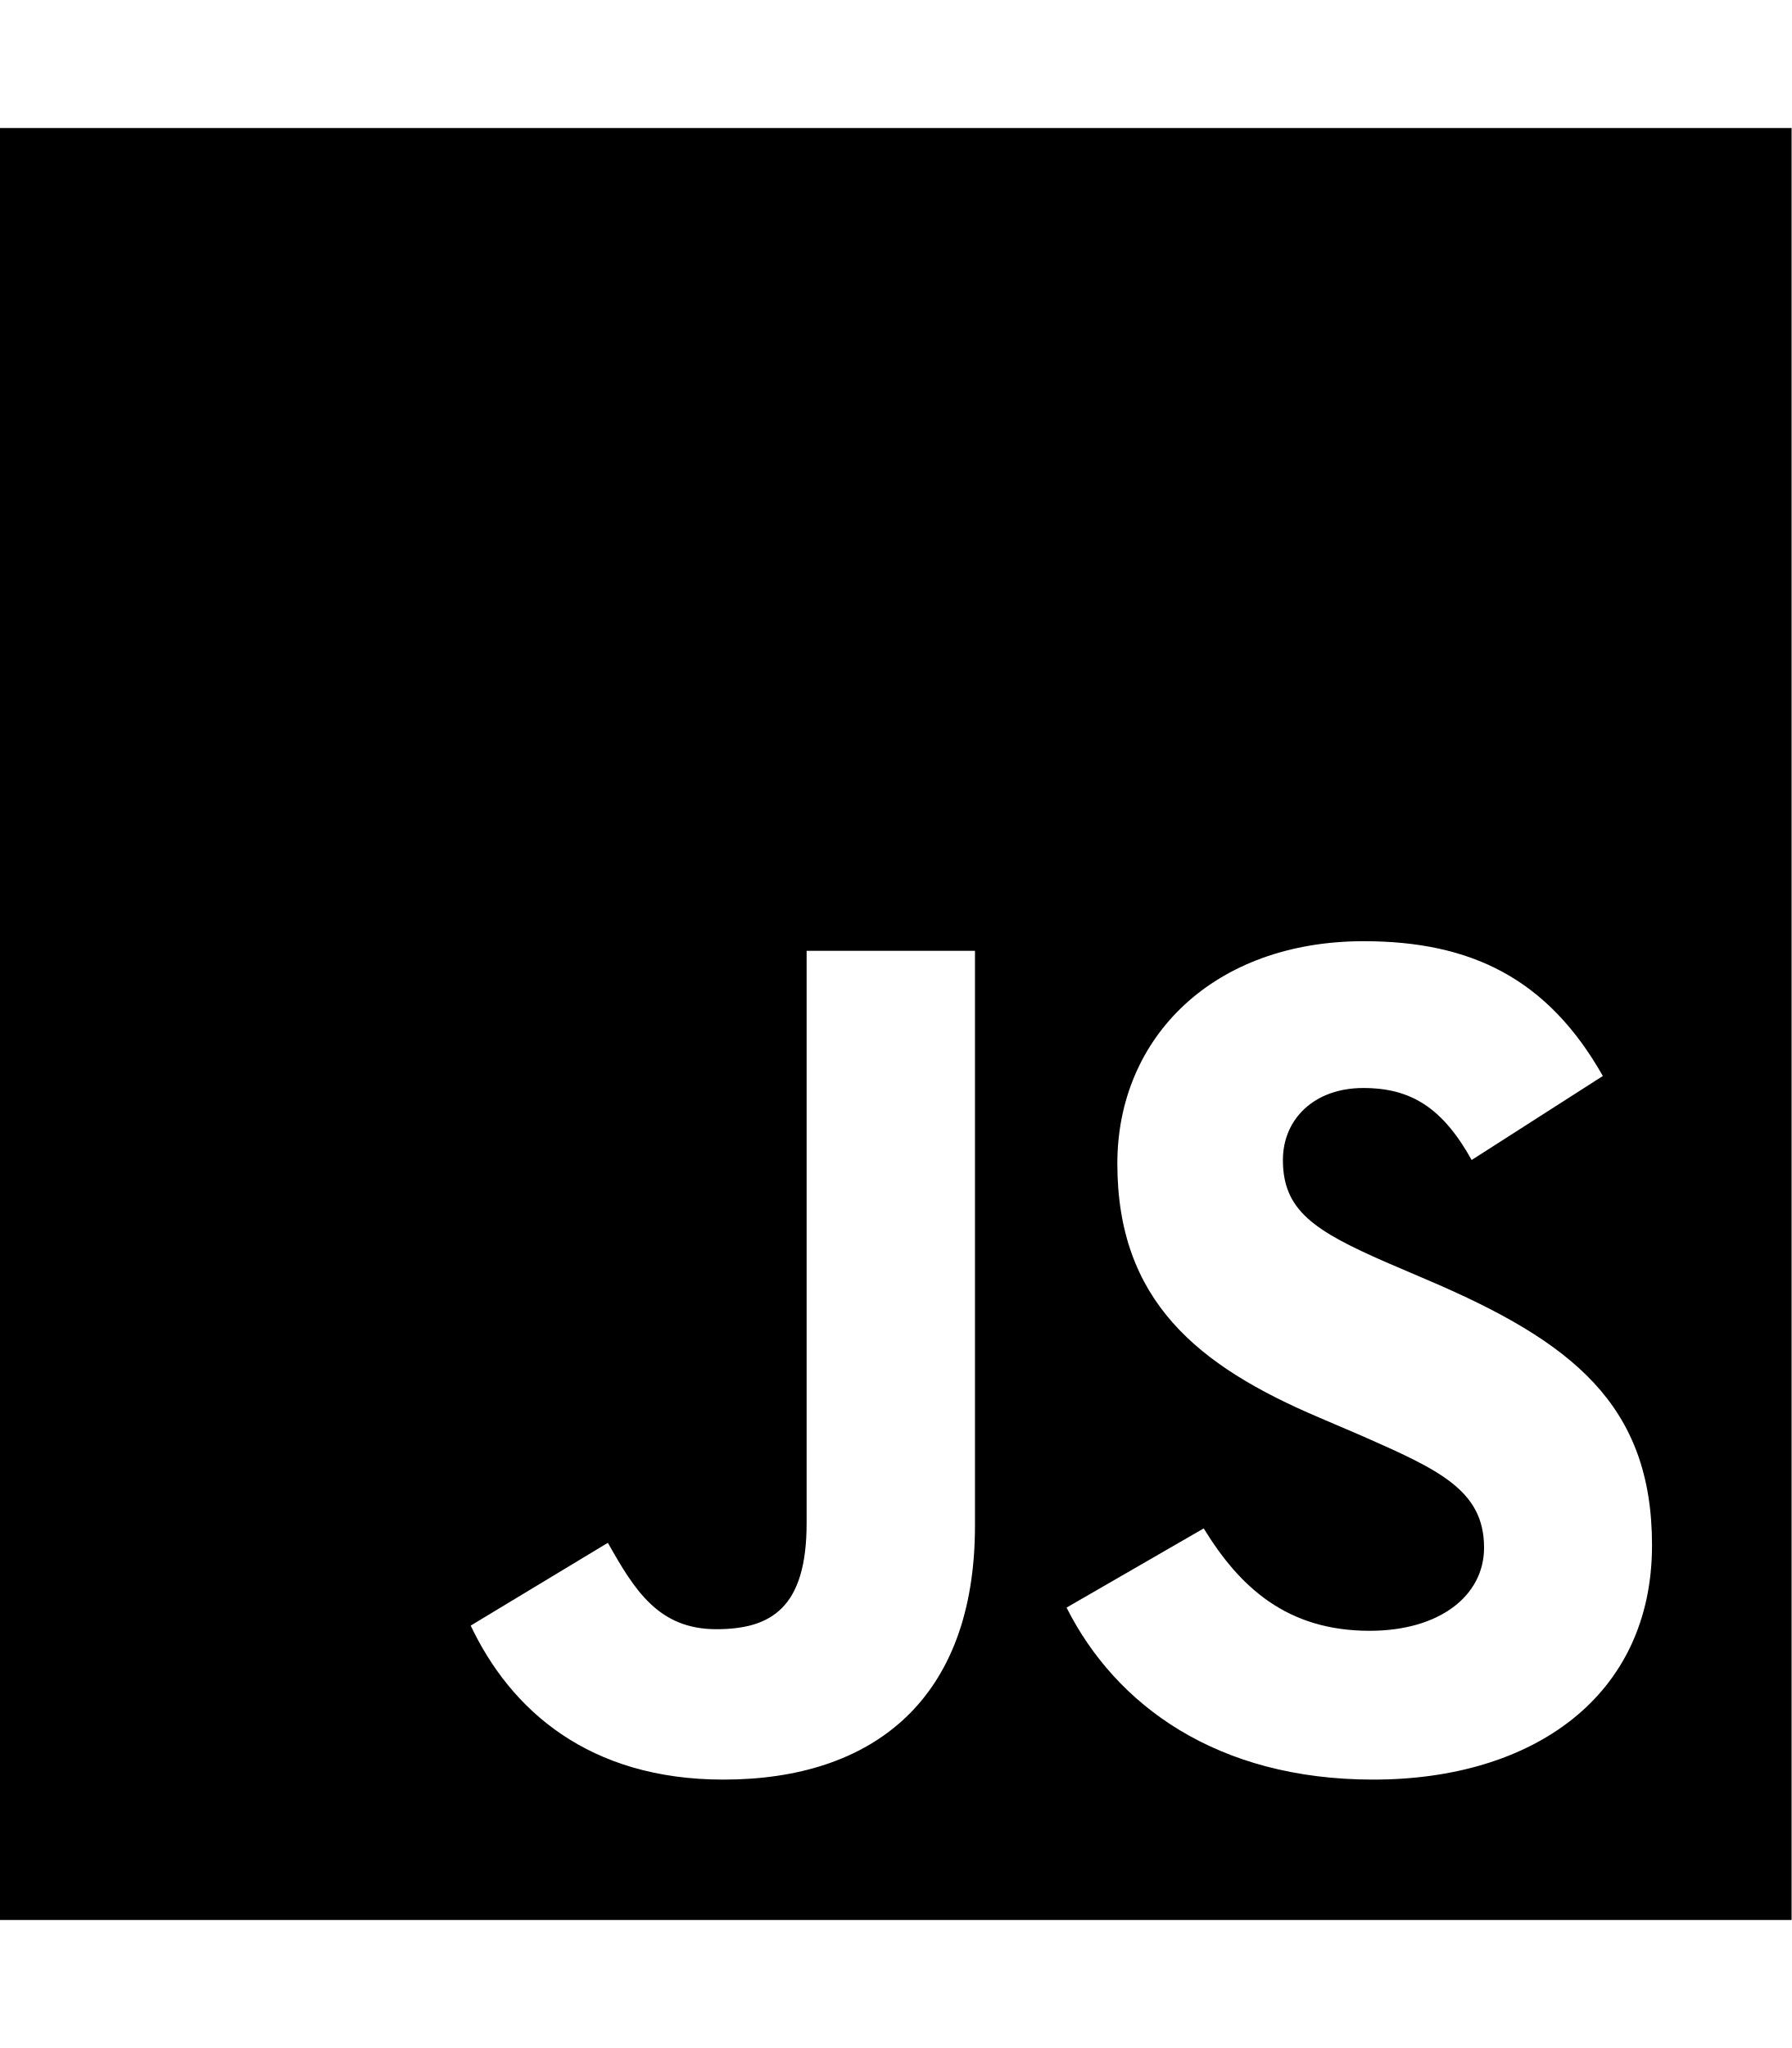
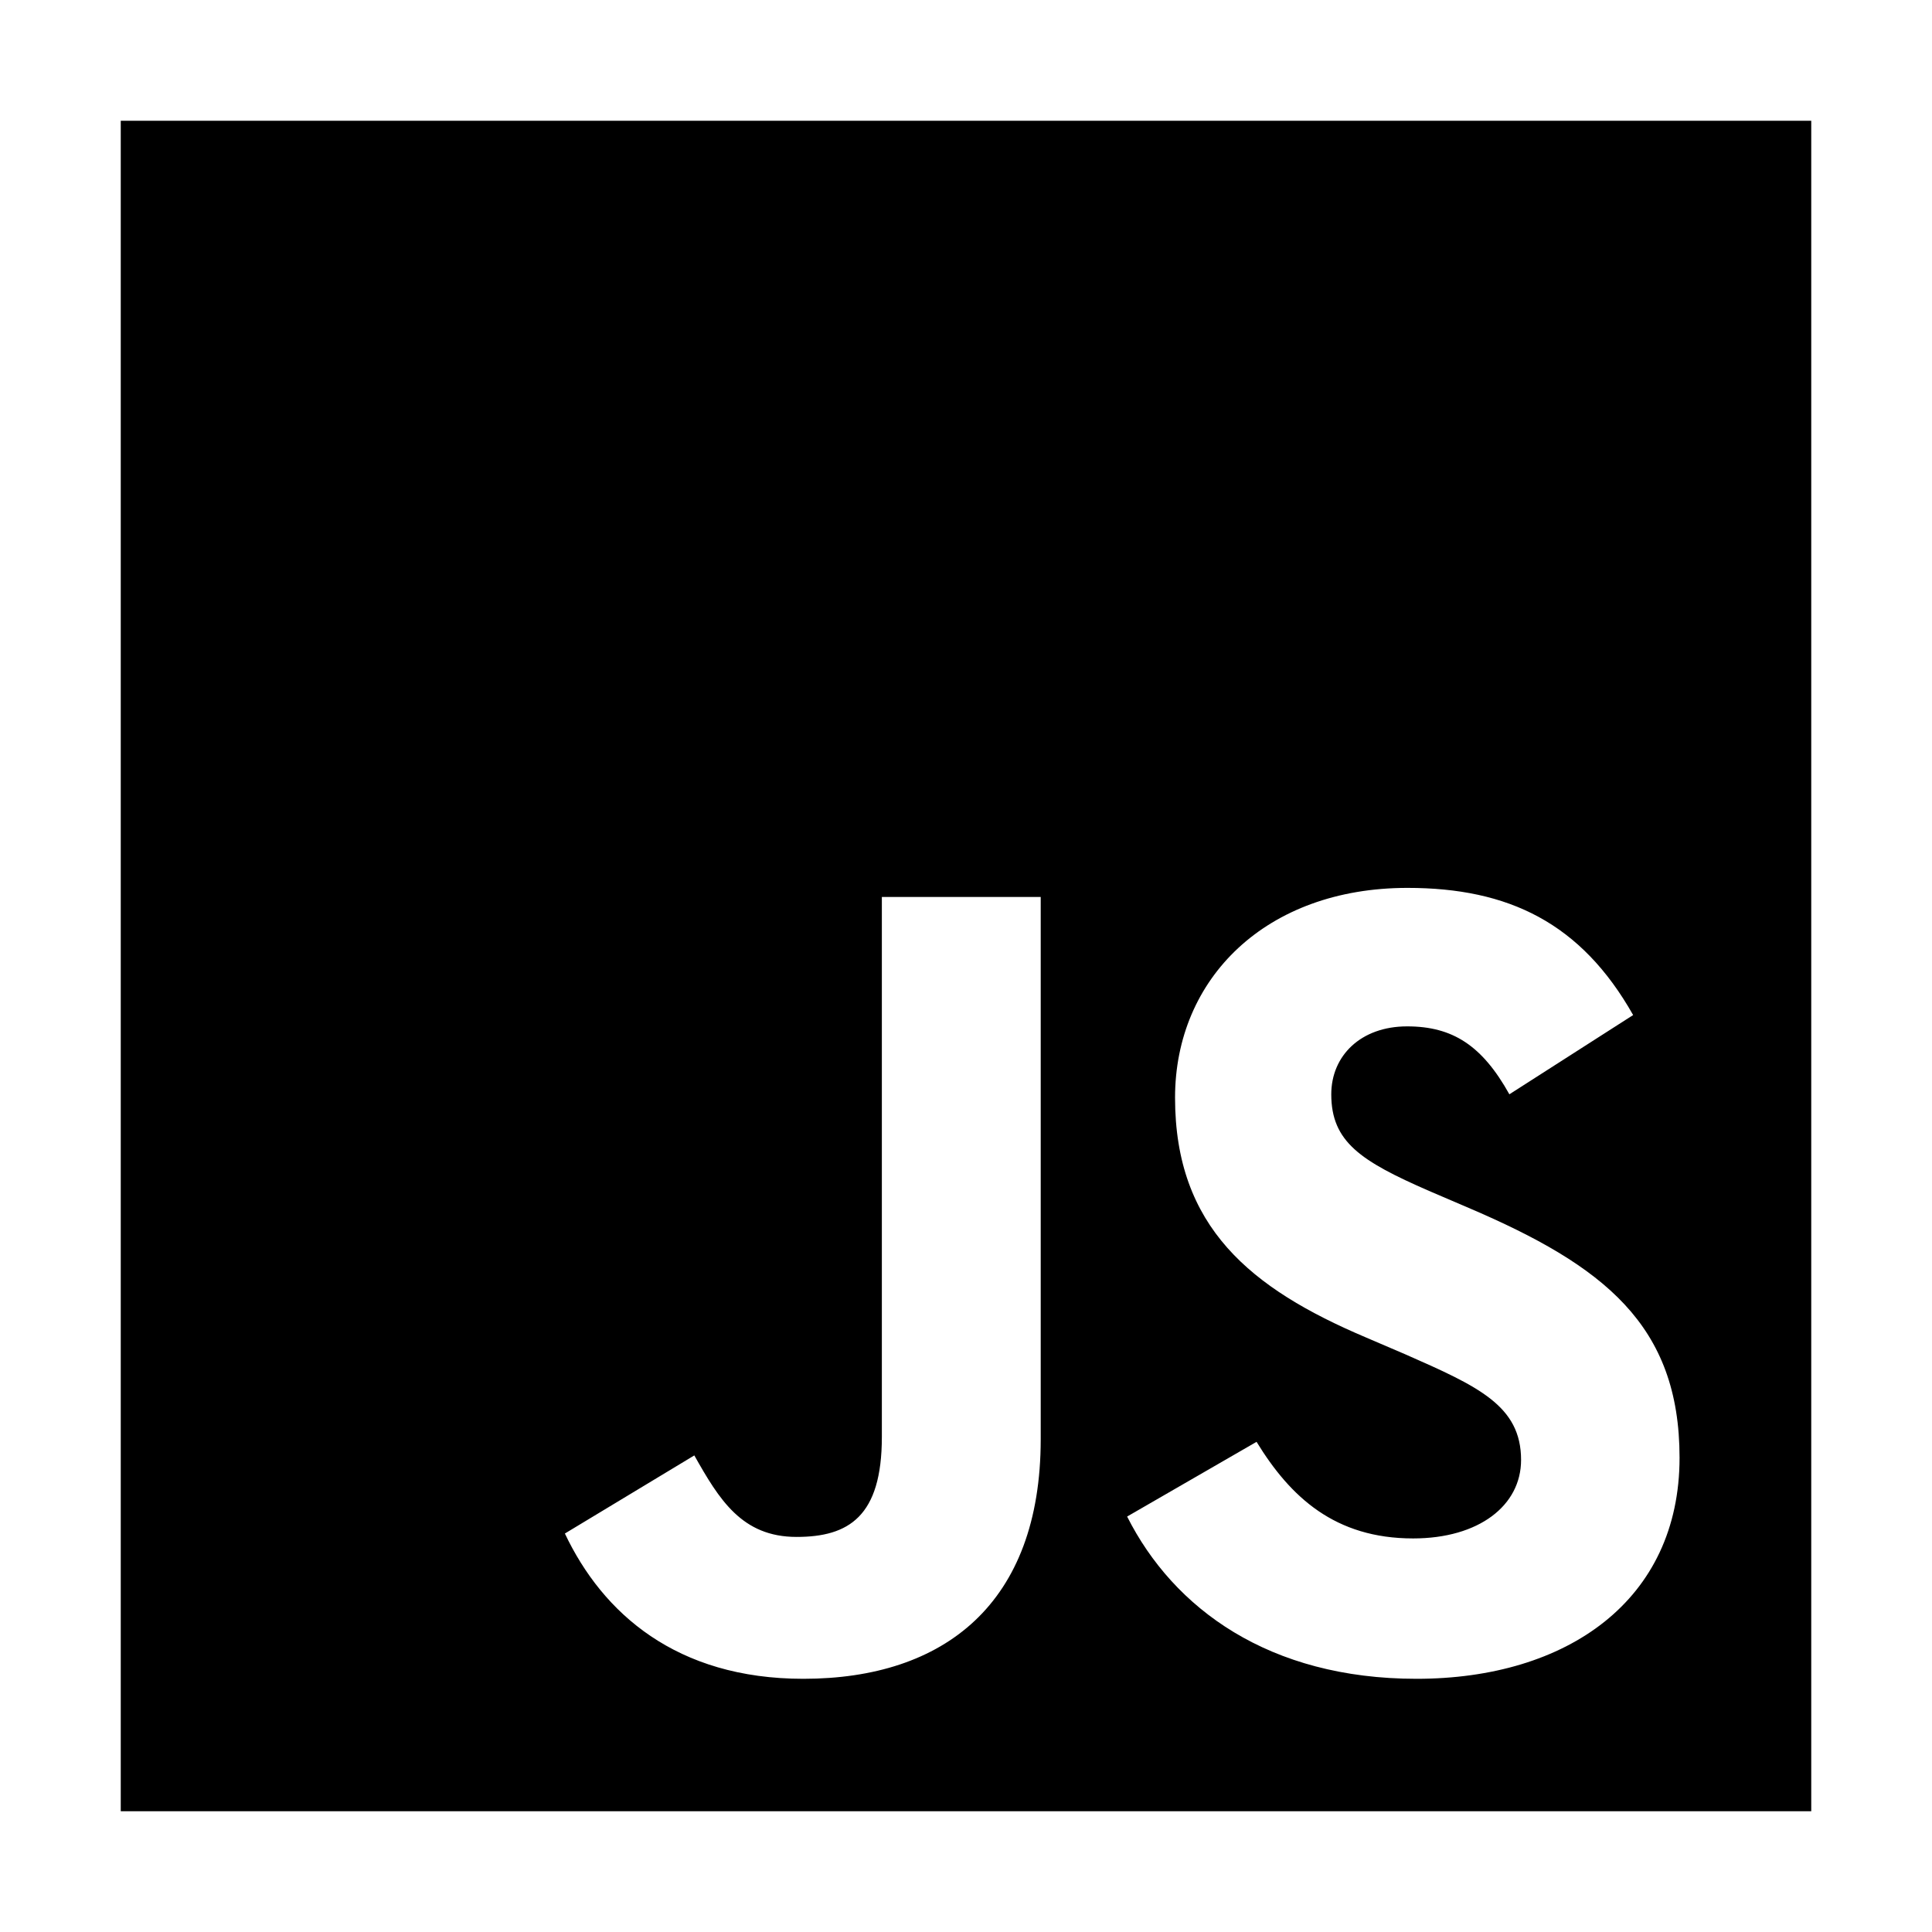
- <svg xmlns="http://www.w3.org/2000/svg" viewBox="0 0 448 512">
+ <svg xmlns="http://www.w3.org/2000/svg" width="30" height="30" viewBox="0 0 448 512">
  <path d="M0 32v448h448V32H0zm243.8 349.4c0 43.6-25.6 63.5-62.9 63.5-33.7 0-53.2-17.4-63.2-38.5l34.3-20.7c6.6 11.7 12.6 21.6 27.1 21.6 13.8 0 22.6-5.4 22.6-26.5V237.7h42.1v143.7zm99.6 63.5c-39.1 0-64.4-18.6-76.7-43l34.3-19.8c9 14.7 20.8 25.6 41.5 25.6 17.4 0 28.6-8.7 28.6-20.8 0-14.4-11.4-19.5-30.7-28l-10.5-4.5c-30.4-12.9-50.5-29.2-50.5-63.5 0-31.6 24.1-55.6 61.6-55.6 26.8 0 46 9.3 59.8 33.7L368 290c-7.2-12.9-15-18-27.1-18-12.3 0-20.1 7.8-20.1 18 0 12.6 7.8 17.7 25.9 25.6l10.5 4.5c35.8 15.3 55.9 31 55.9 66.2 0 37.8-29.8 58.6-69.7 58.6z" />
</svg>
